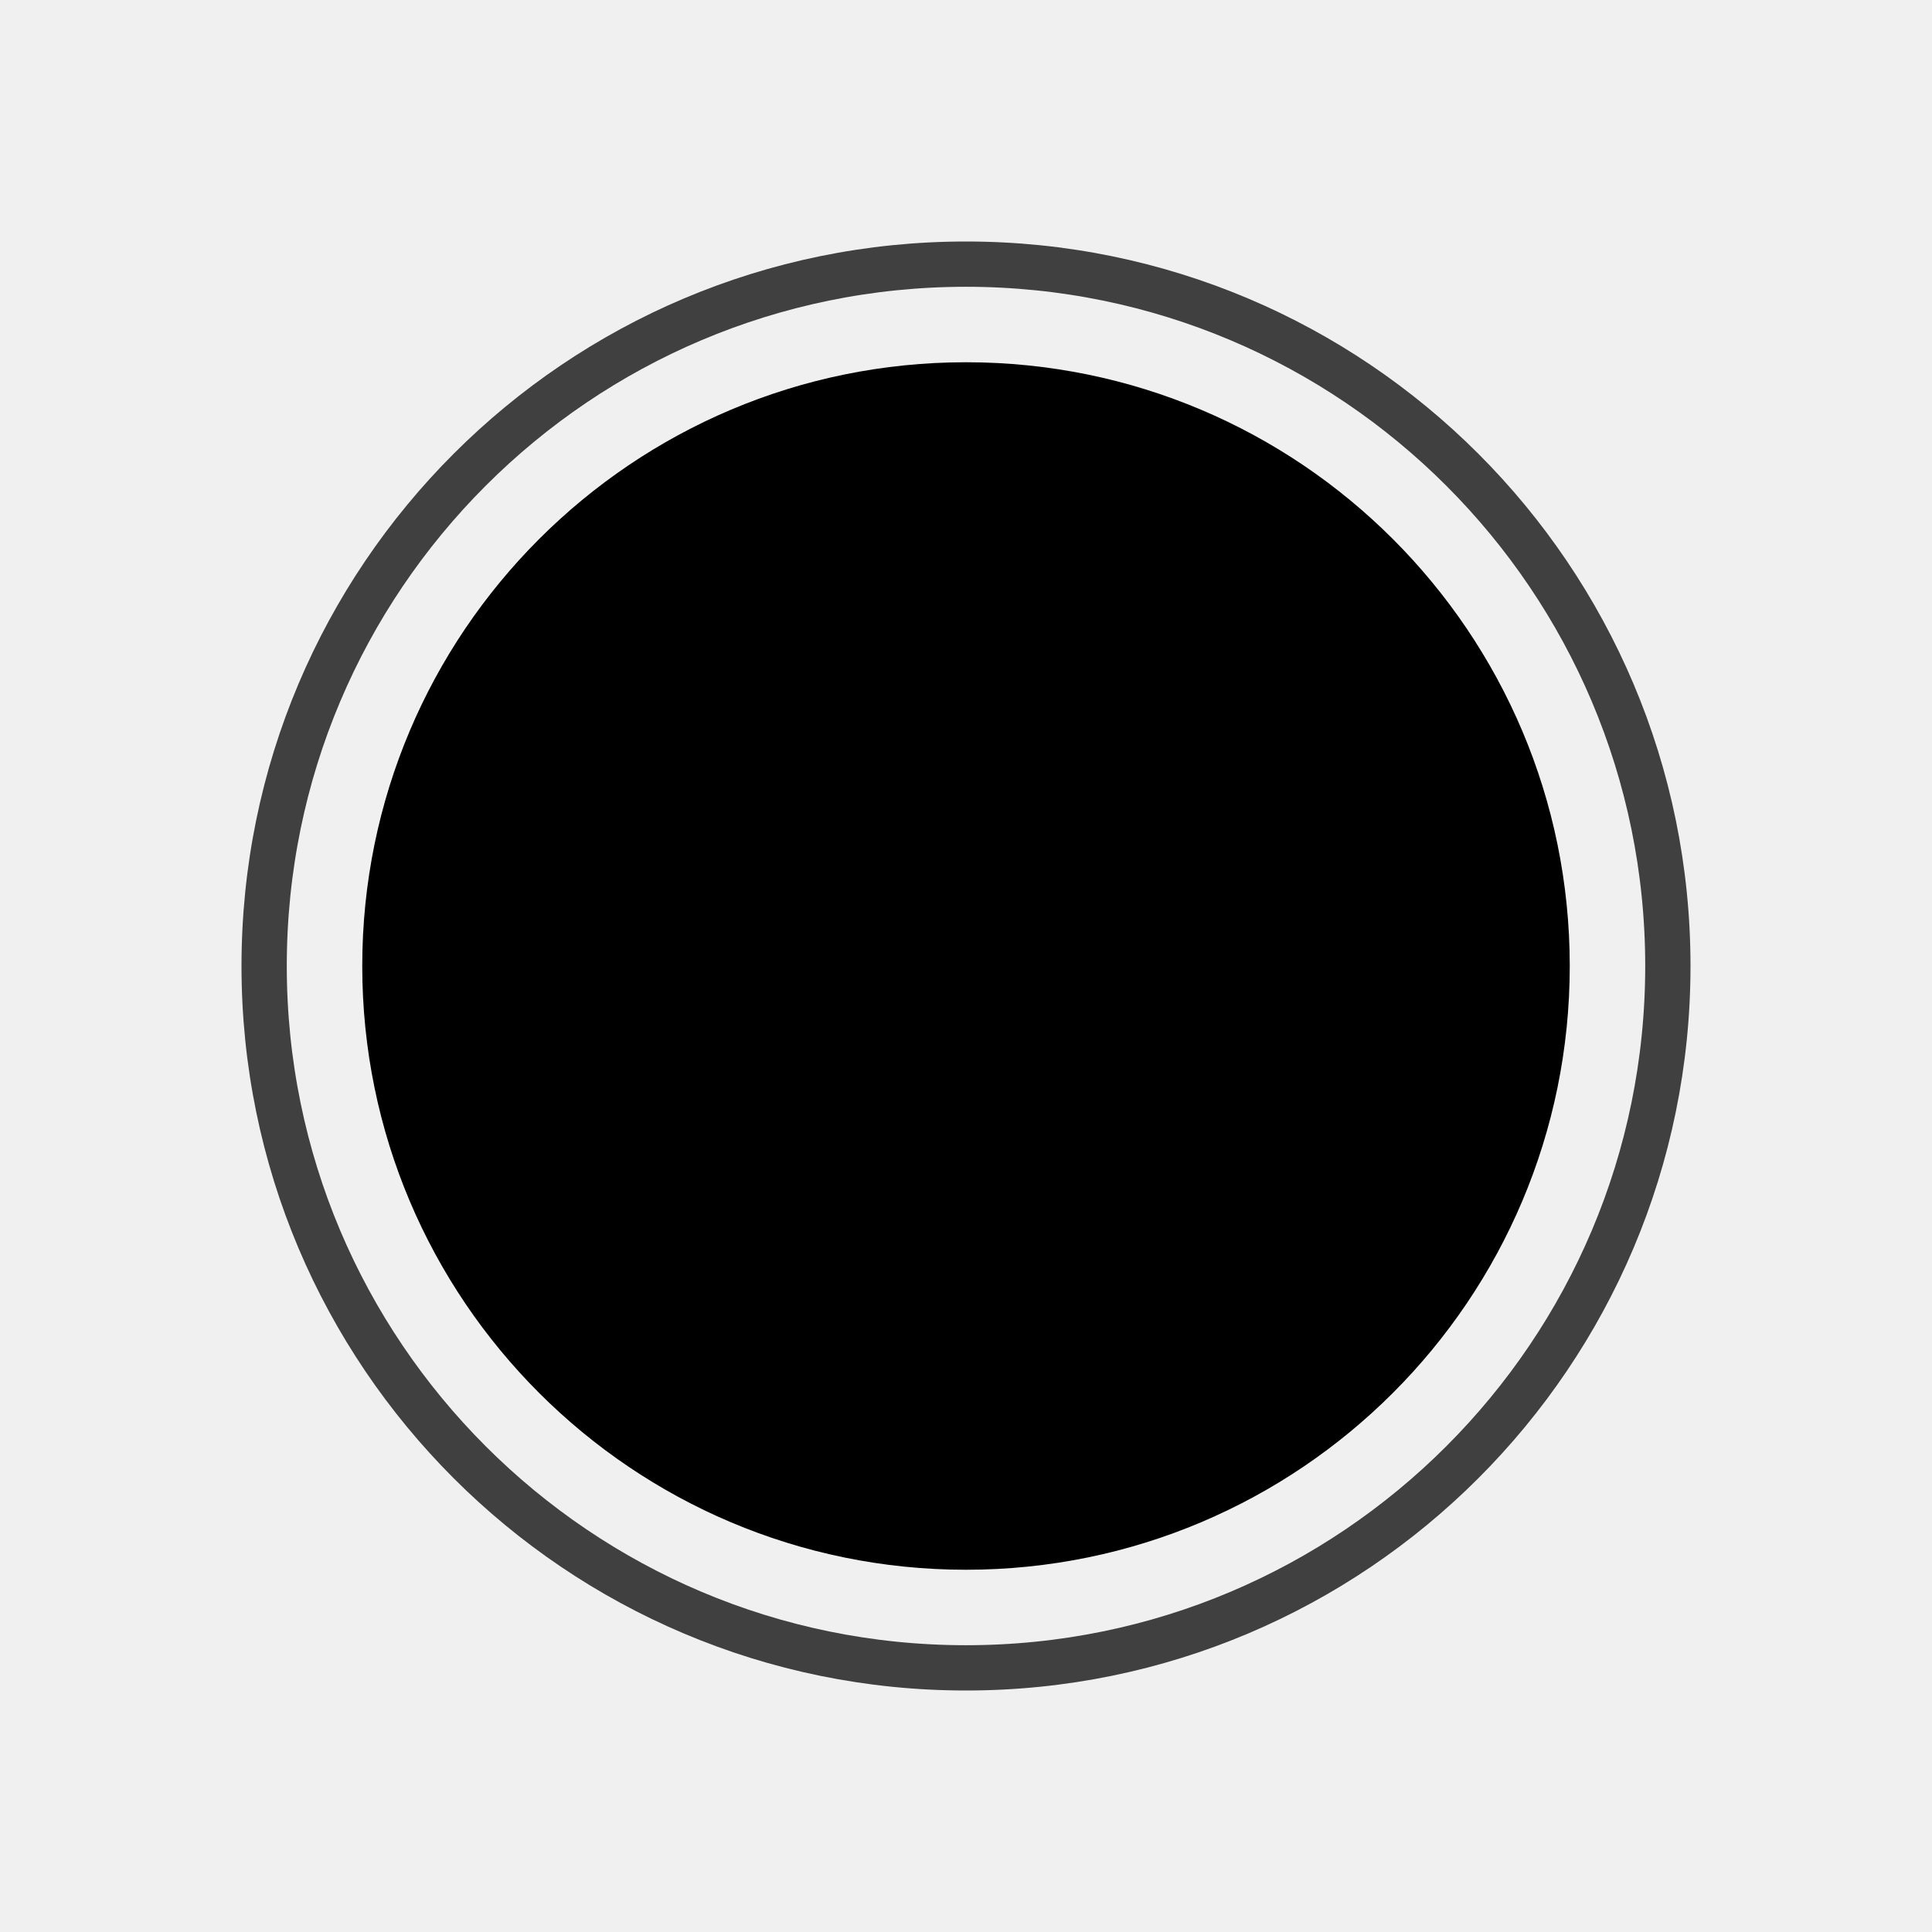
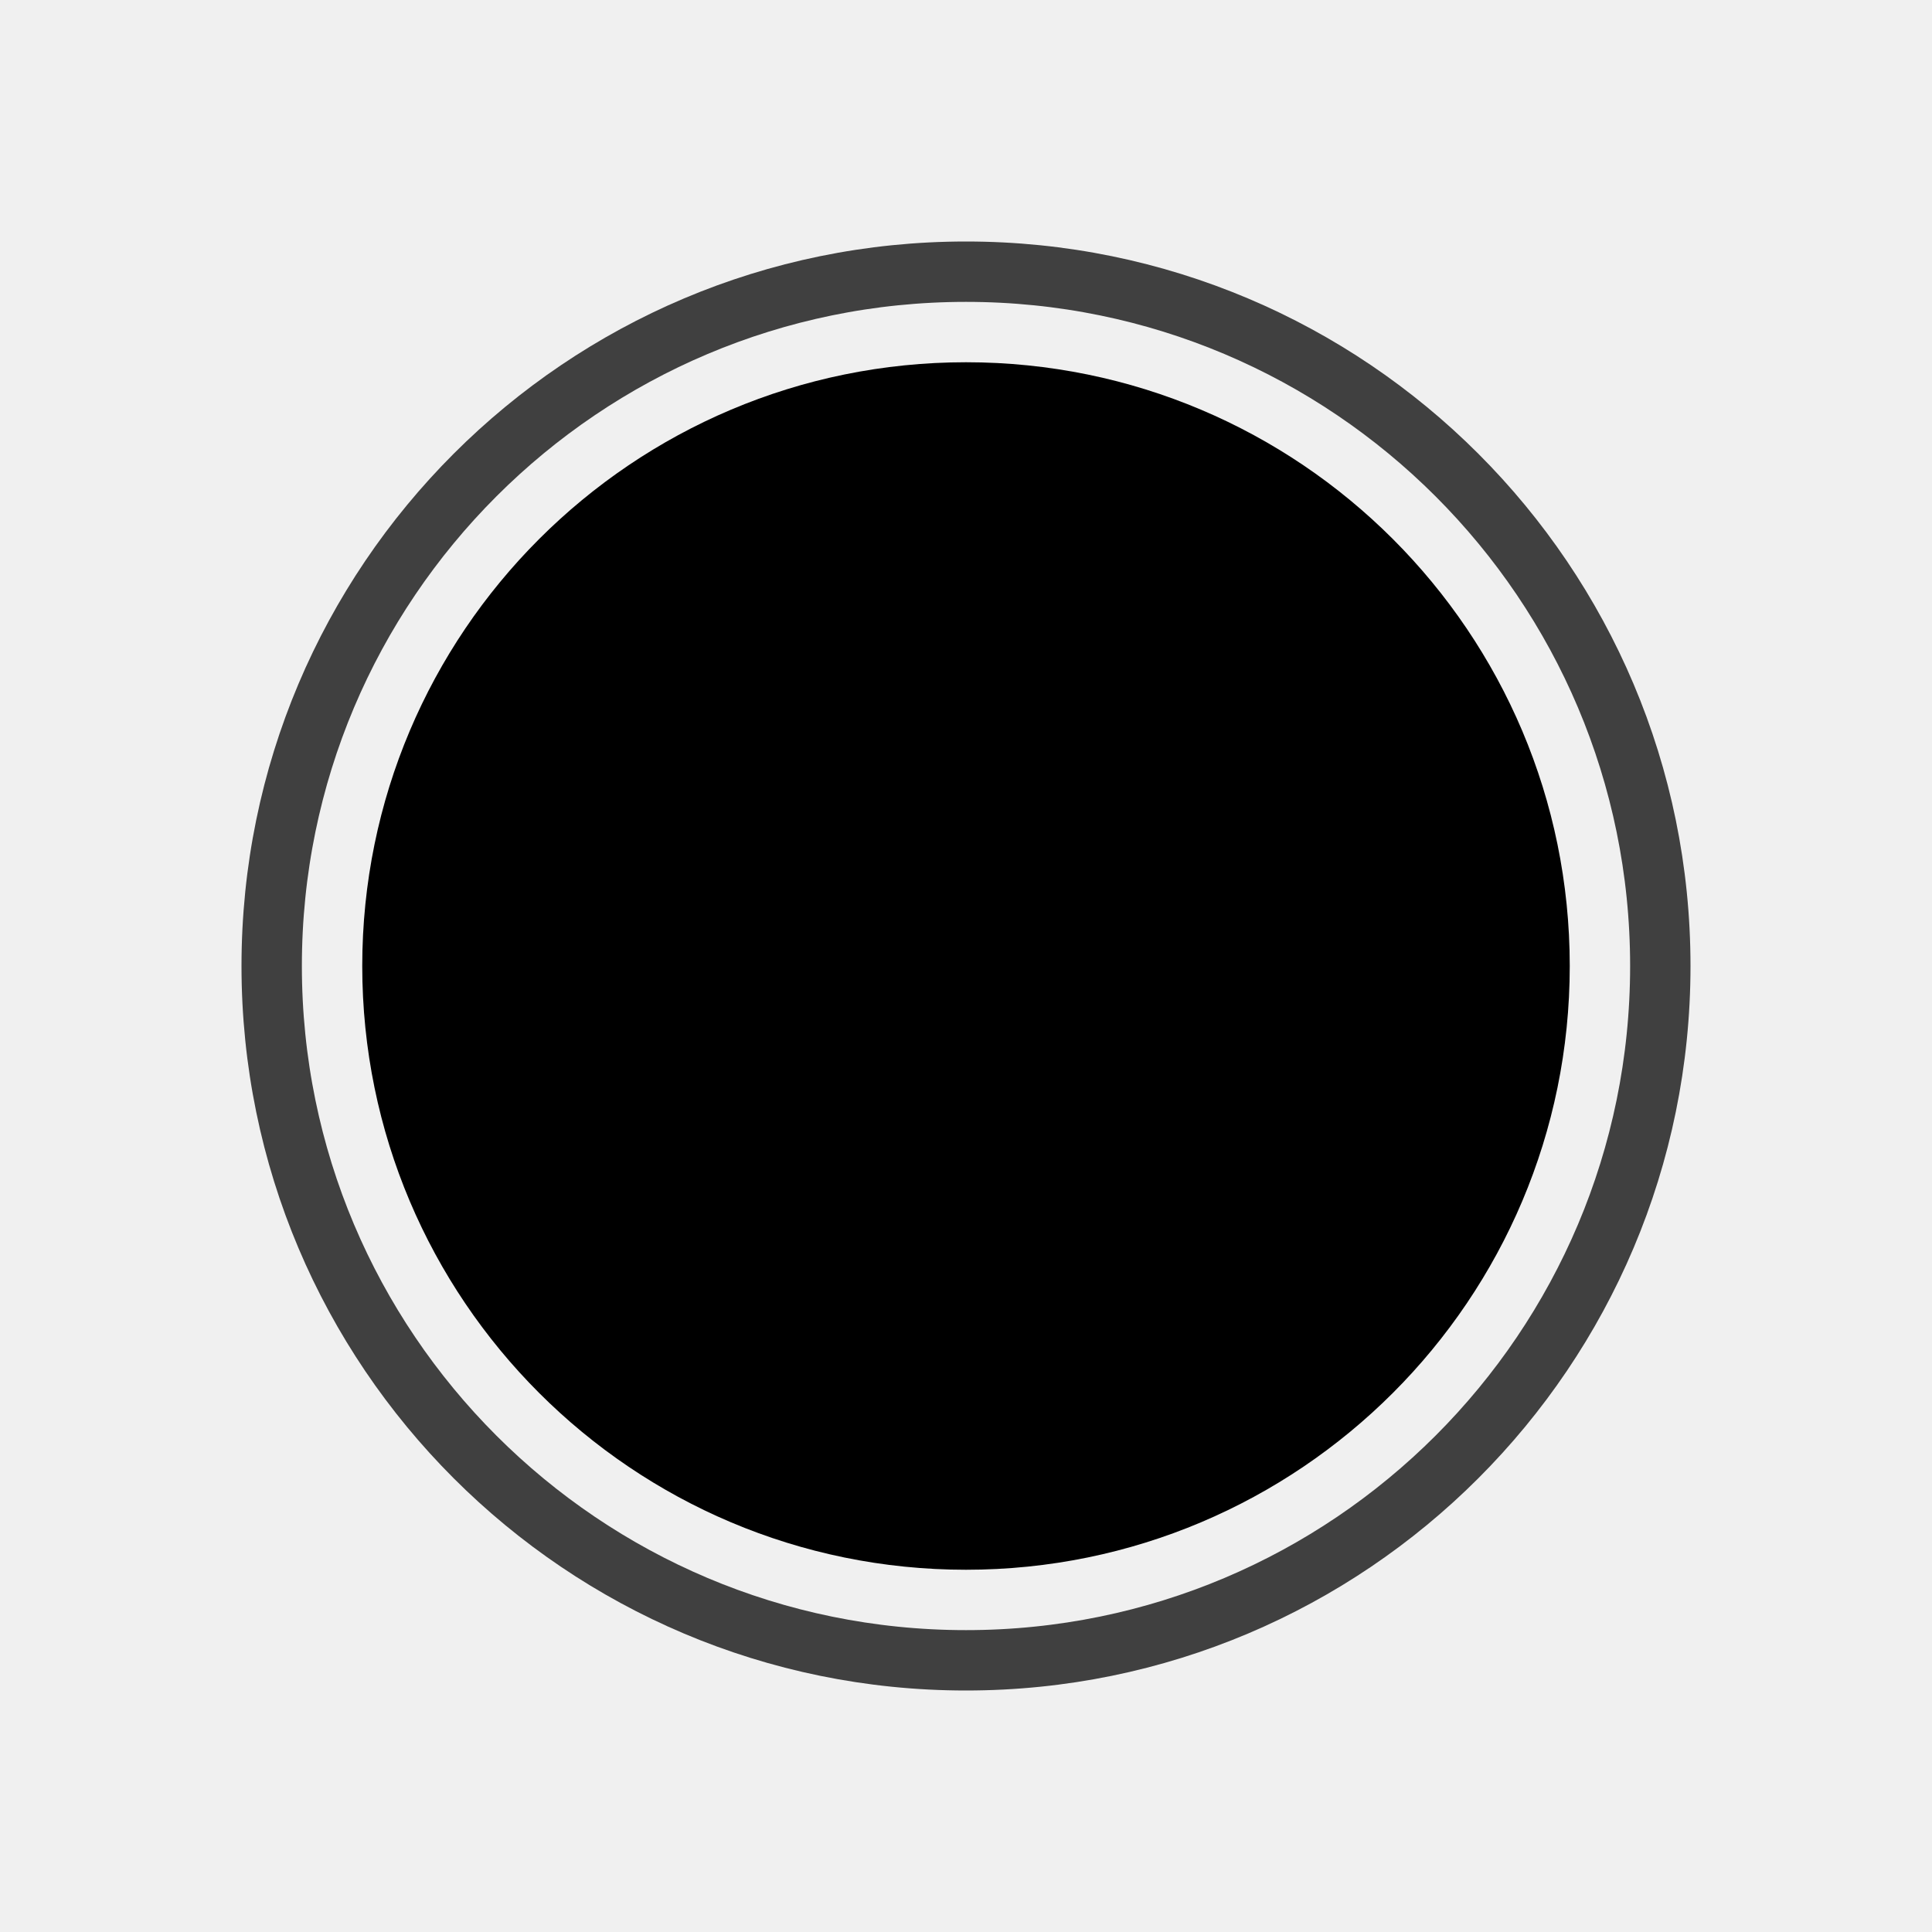
<svg xmlns="http://www.w3.org/2000/svg" style="isolation:isolate" viewBox="0 0 512 512" width="512pt" height="512pt">
  <defs>
    <clipPath id="_clipPath_6T6sMOT7I4Z8l9nodPXeOxSTS2ZkrHSG">
      <rect width="512" height="512" />
    </clipPath>
  </defs>
  <g clip-path="url(#_clipPath_6T6sMOT7I4Z8l9nodPXeOxSTS2ZkrHSG)">
    <mask id="_mask_QIQaUl10P5cOSOh4NBaIYi6TATSm59mB">
-       <circle vector-effect="non-scaling-stroke" cx="256" cy="256" r="192" fill="white" stroke="none" />
+       <circle cx="256" cy="256" r="192" fill="white" stroke="none" />
    </mask>
-     <circle vector-effect="non-scaling-stroke" cx="256" cy="256" r="192" fill="none" />
-     <circle vector-effect="non-scaling-stroke" cx="256" cy="256" r="192" fill="none" mask="url(#_mask_QIQaUl10P5cOSOh4NBaIYi6TATSm59mB)" stroke-width="32" stroke="rgb(64,64,64)" stroke-linejoin="miter" stroke-linecap="square" stroke-miterlimit="3" />
-     <circle vector-effect="non-scaling-stroke" cx="256" cy="256" r="160" fill="rgb(0,0,0)" />
+     <circle cx="256" cy="256" r="192" fill="none" />
+     <circle cx="256" cy="256" r="192" fill="none" mask="url(#_mask_QIQaUl10P5cOSOh4NBaIYi6TATSm59mB)" stroke-width="32" stroke="rgb(64,64,64)" stroke-linejoin="miter" stroke-linecap="square" stroke-miterlimit="3" />
+     <circle cx="256" cy="256" r="160" fill="rgb(0,0,0)" />
  </g>
</svg>
